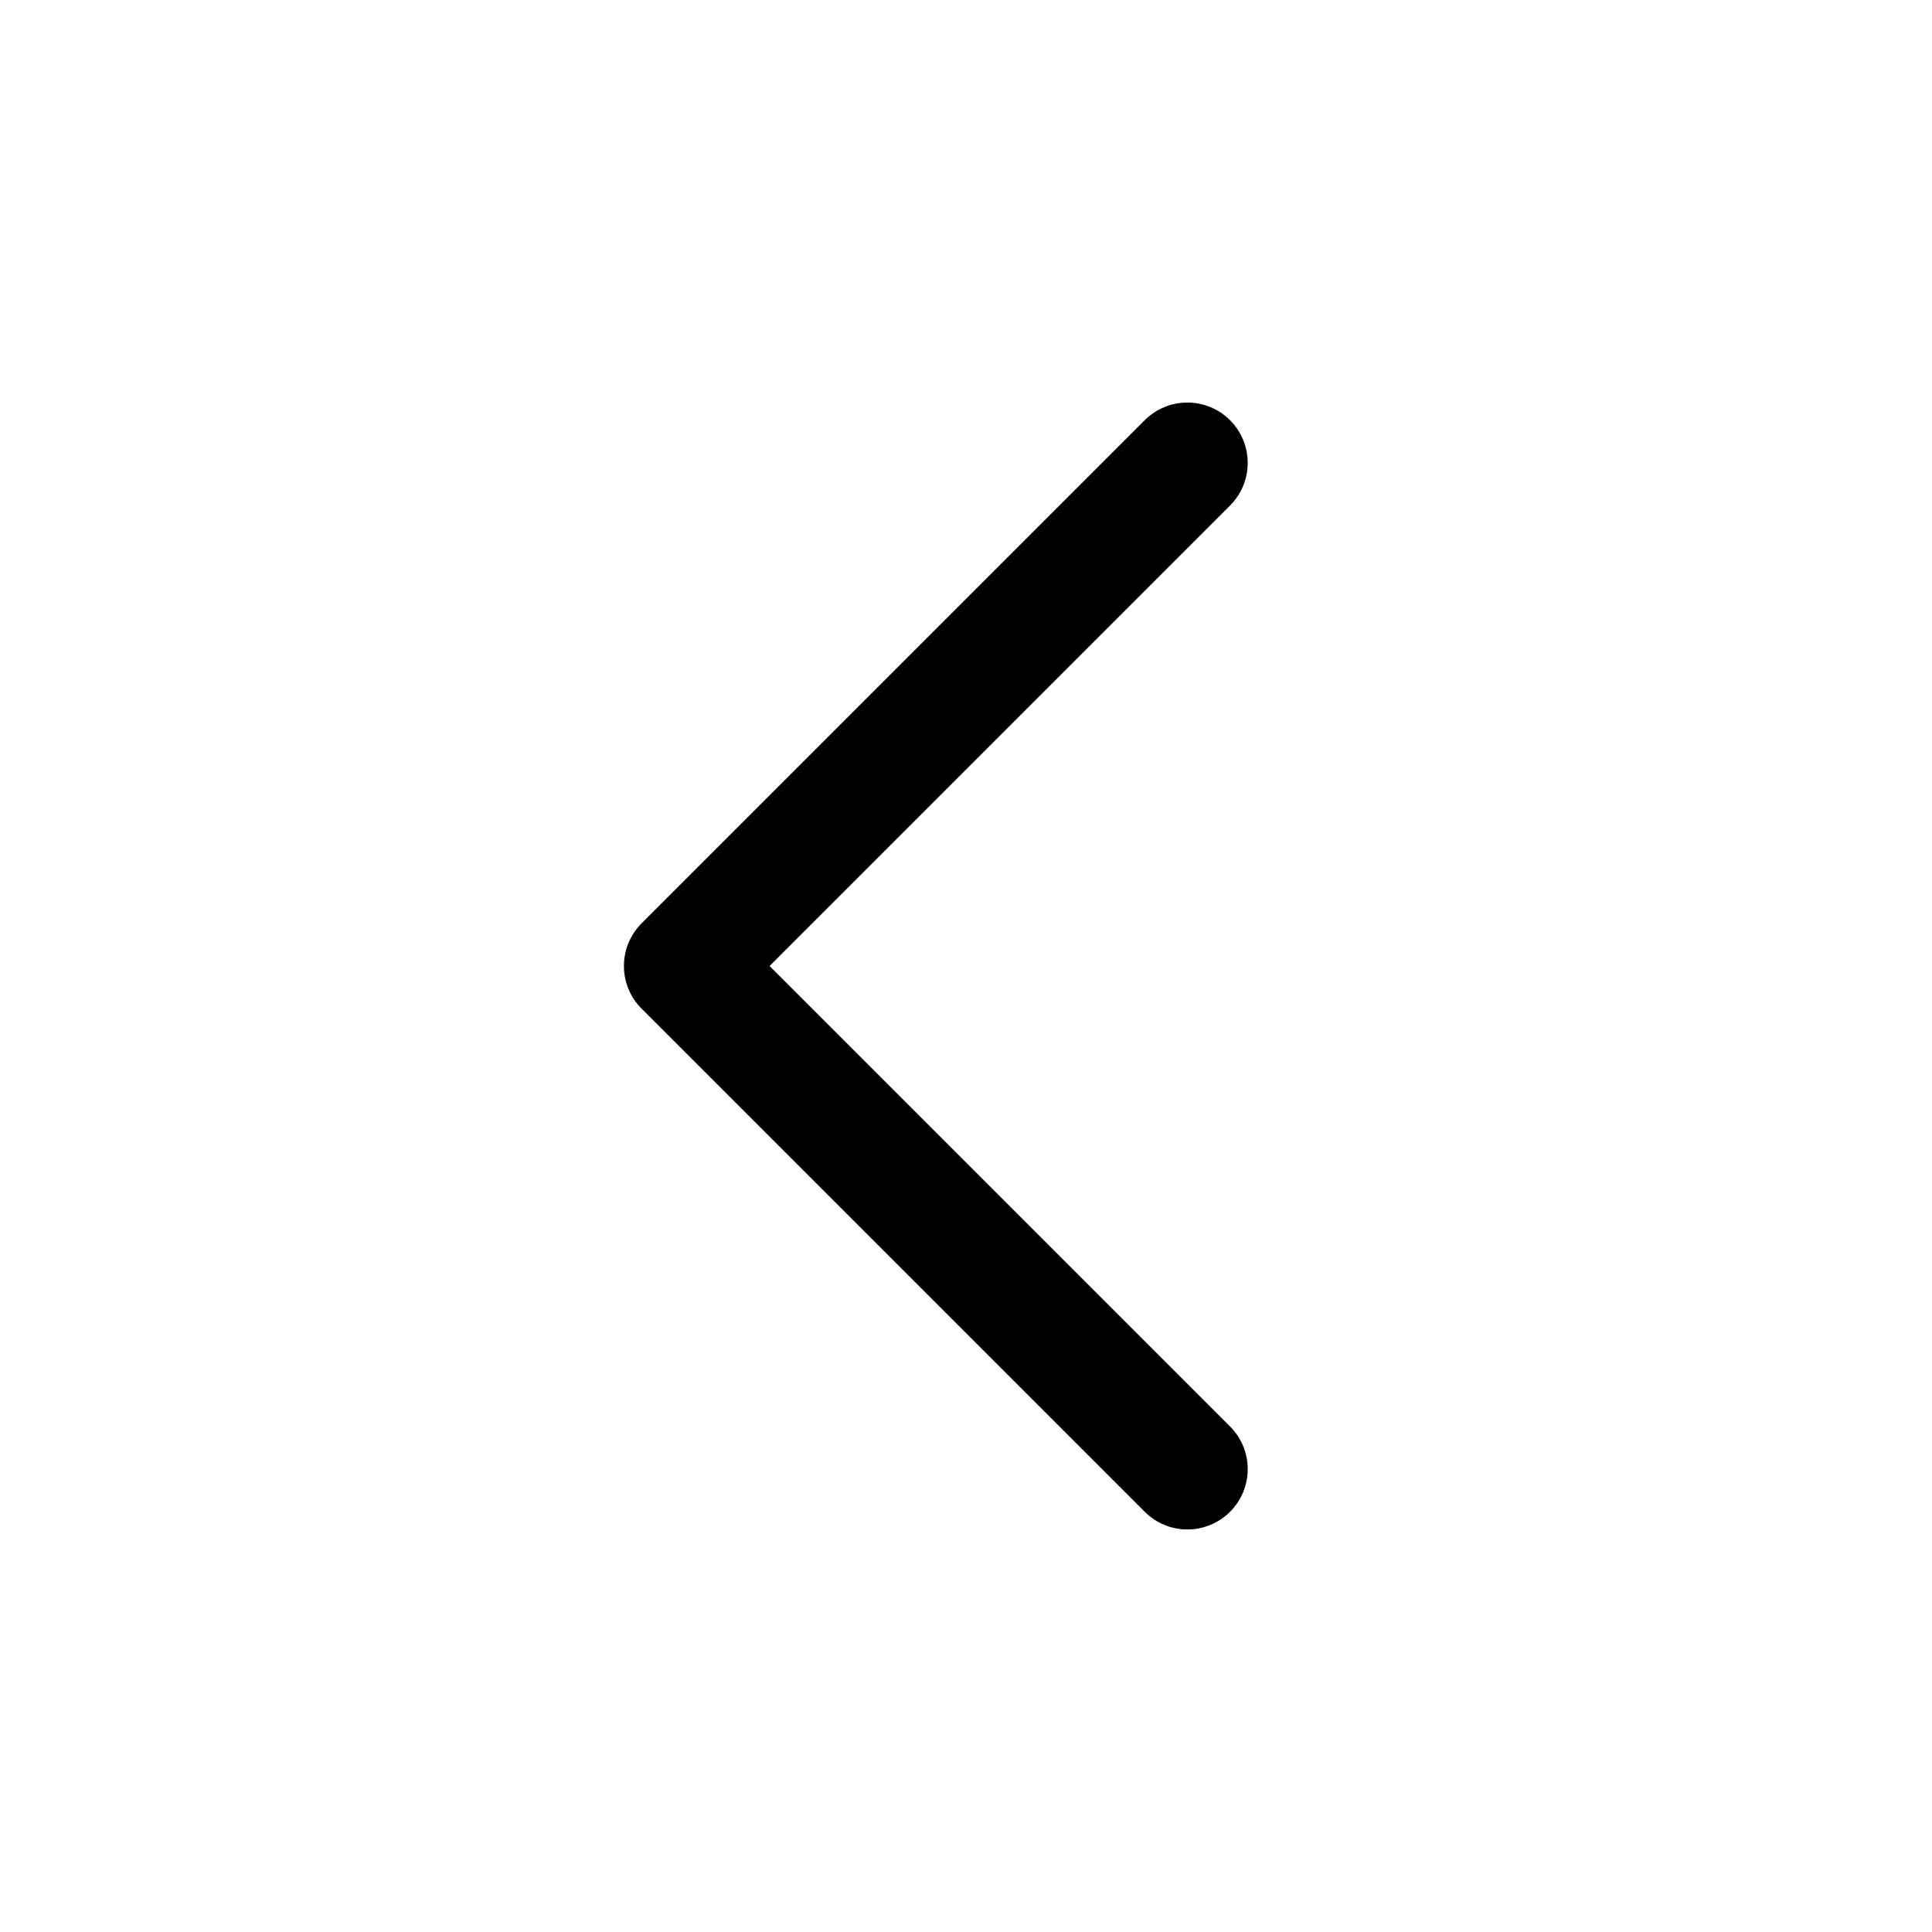
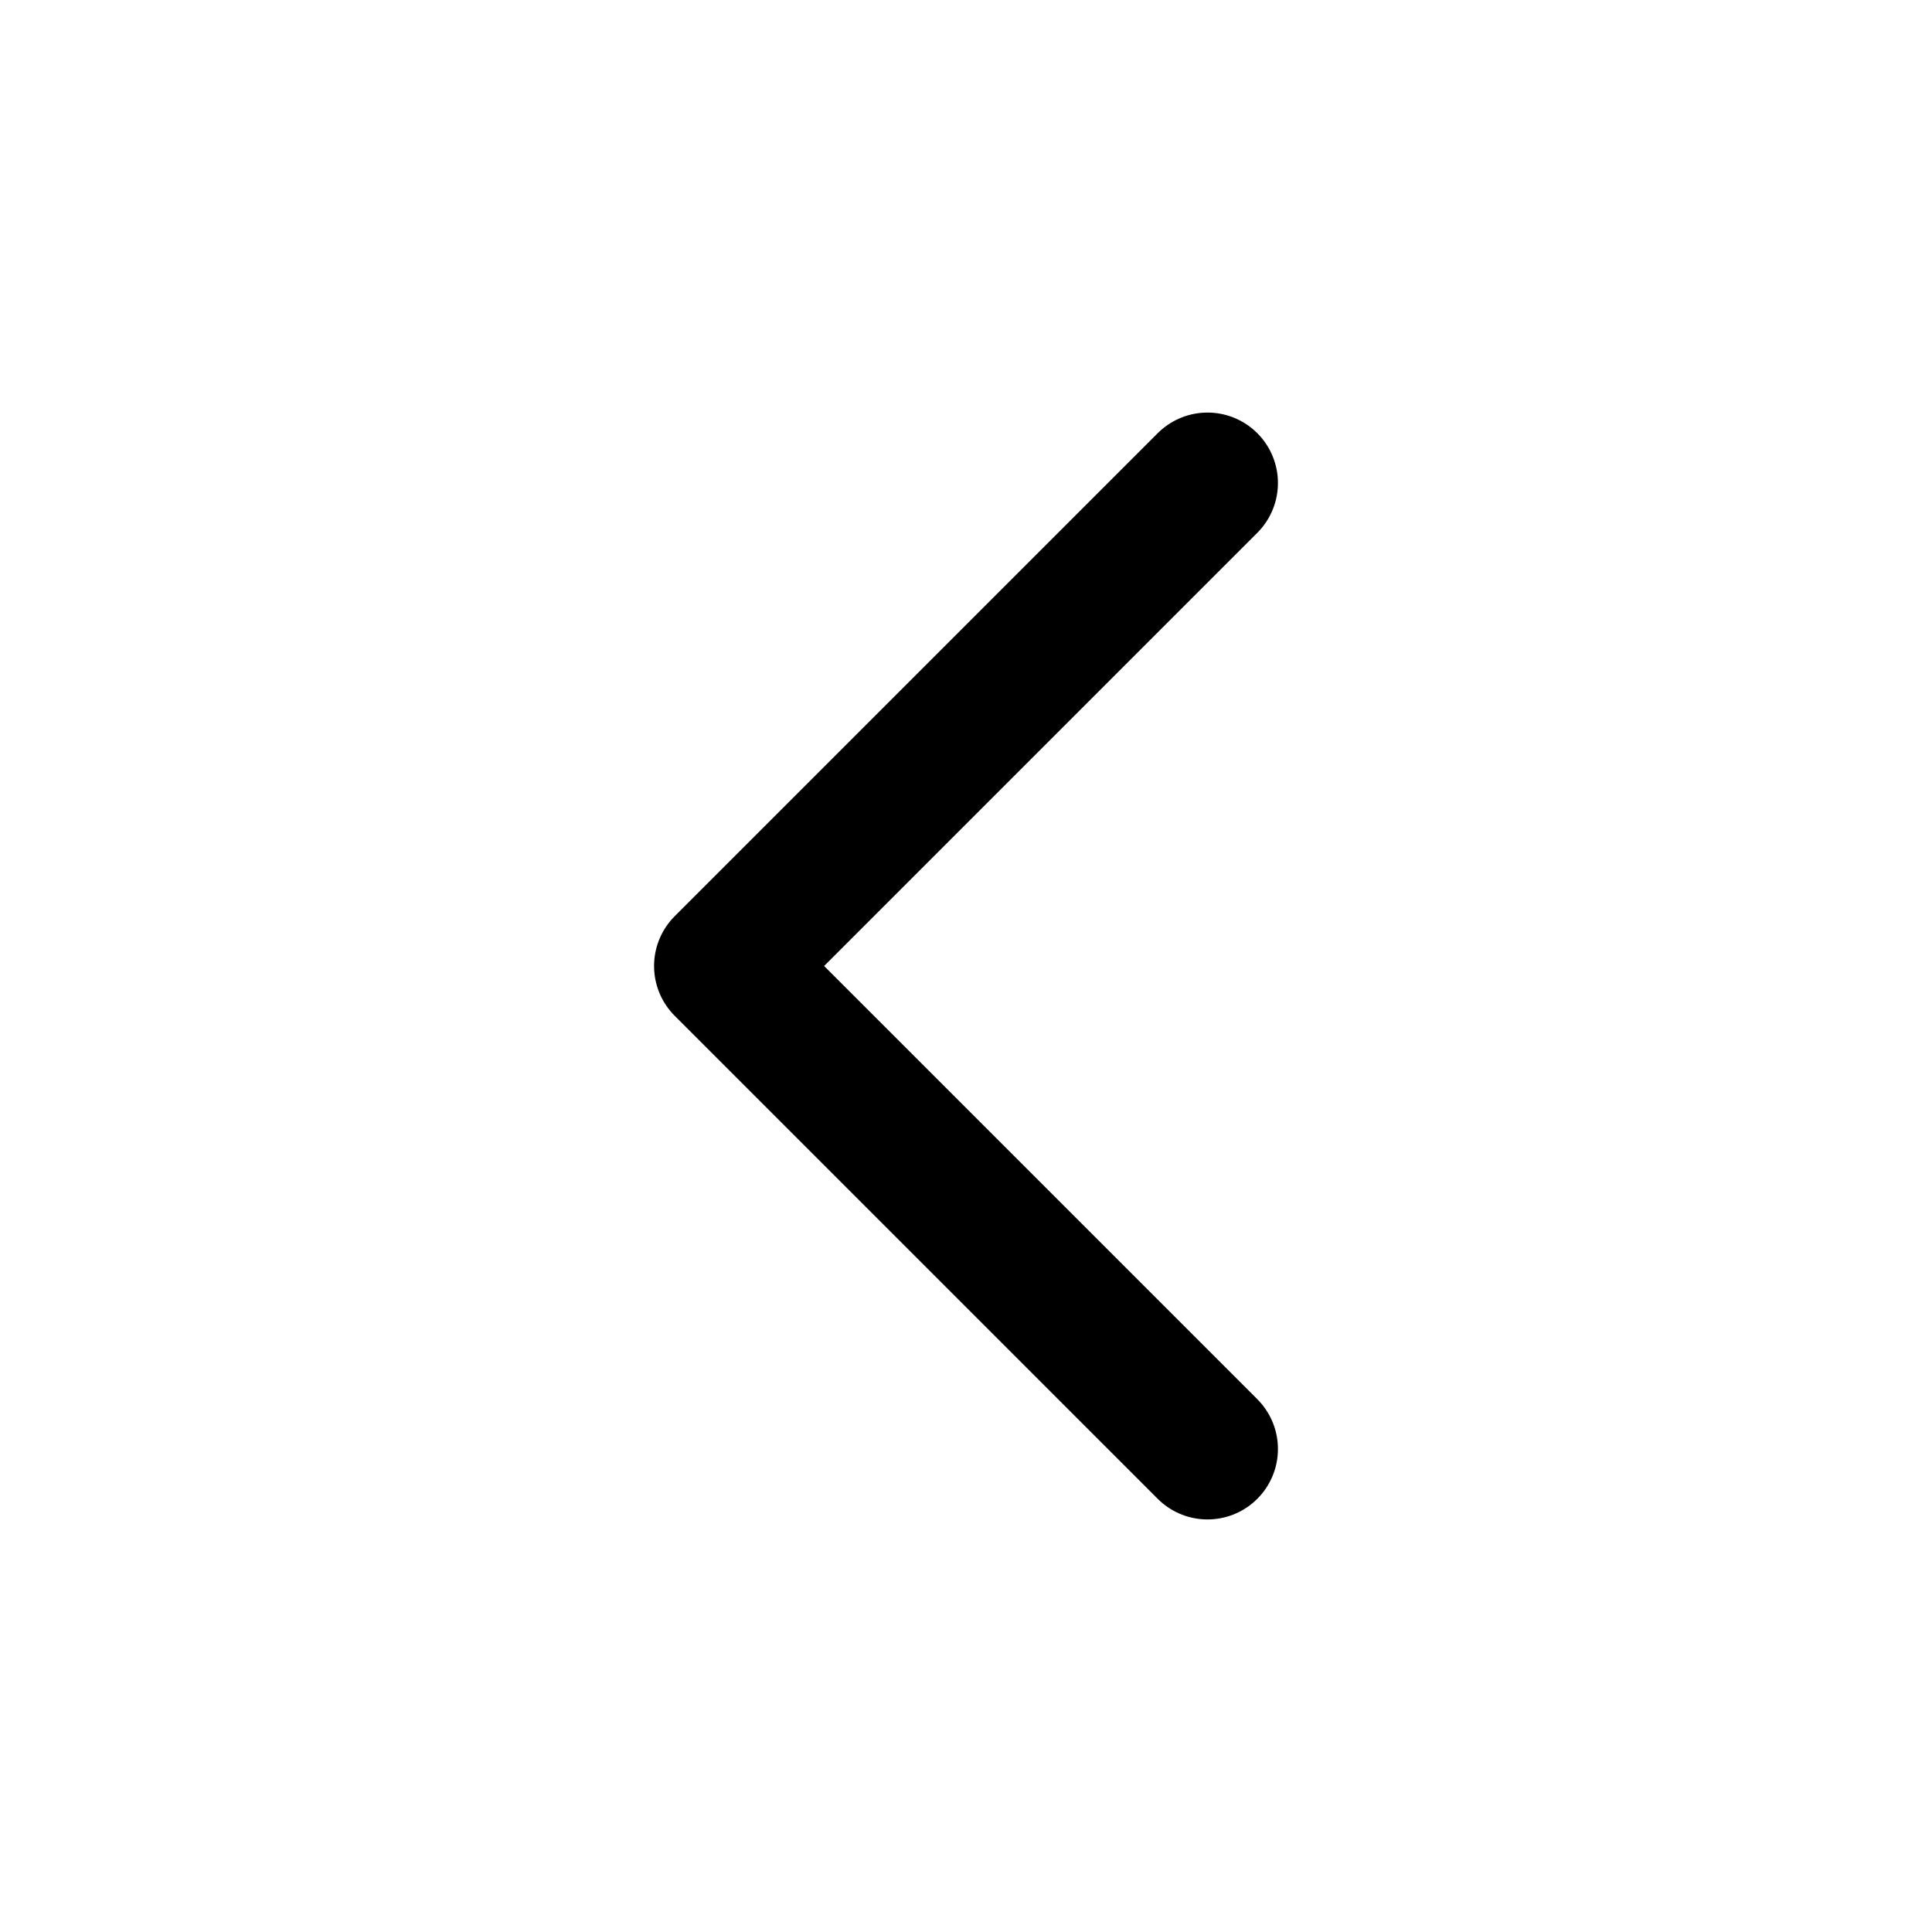
- <svg xmlns="http://www.w3.org/2000/svg" viewBox="0 0 24 24" fill="currentColor">
-   <path d="M15.28 5.22a.75.75 0 0 1 0 1.06L9.56 12l5.72 5.72a.749.749 0 1 1-1.06 1.06l-6.25-6.25a.75.75 0 0 1 0-1.06l6.25-6.25a.75.75 0 0 1 1.06 0Z" />
+ <svg xmlns="http://www.w3.org/2000/svg" width="24" height="24" viewBox="0 0 24 24" fill="none" stroke="currentColor" stroke-width="1.75" stroke-linecap="round" stroke-linejoin="round" class="lucide lucide-chevron-left preview-icon">
+   <path d="m15 18-6-6 6-6" />
</svg>
